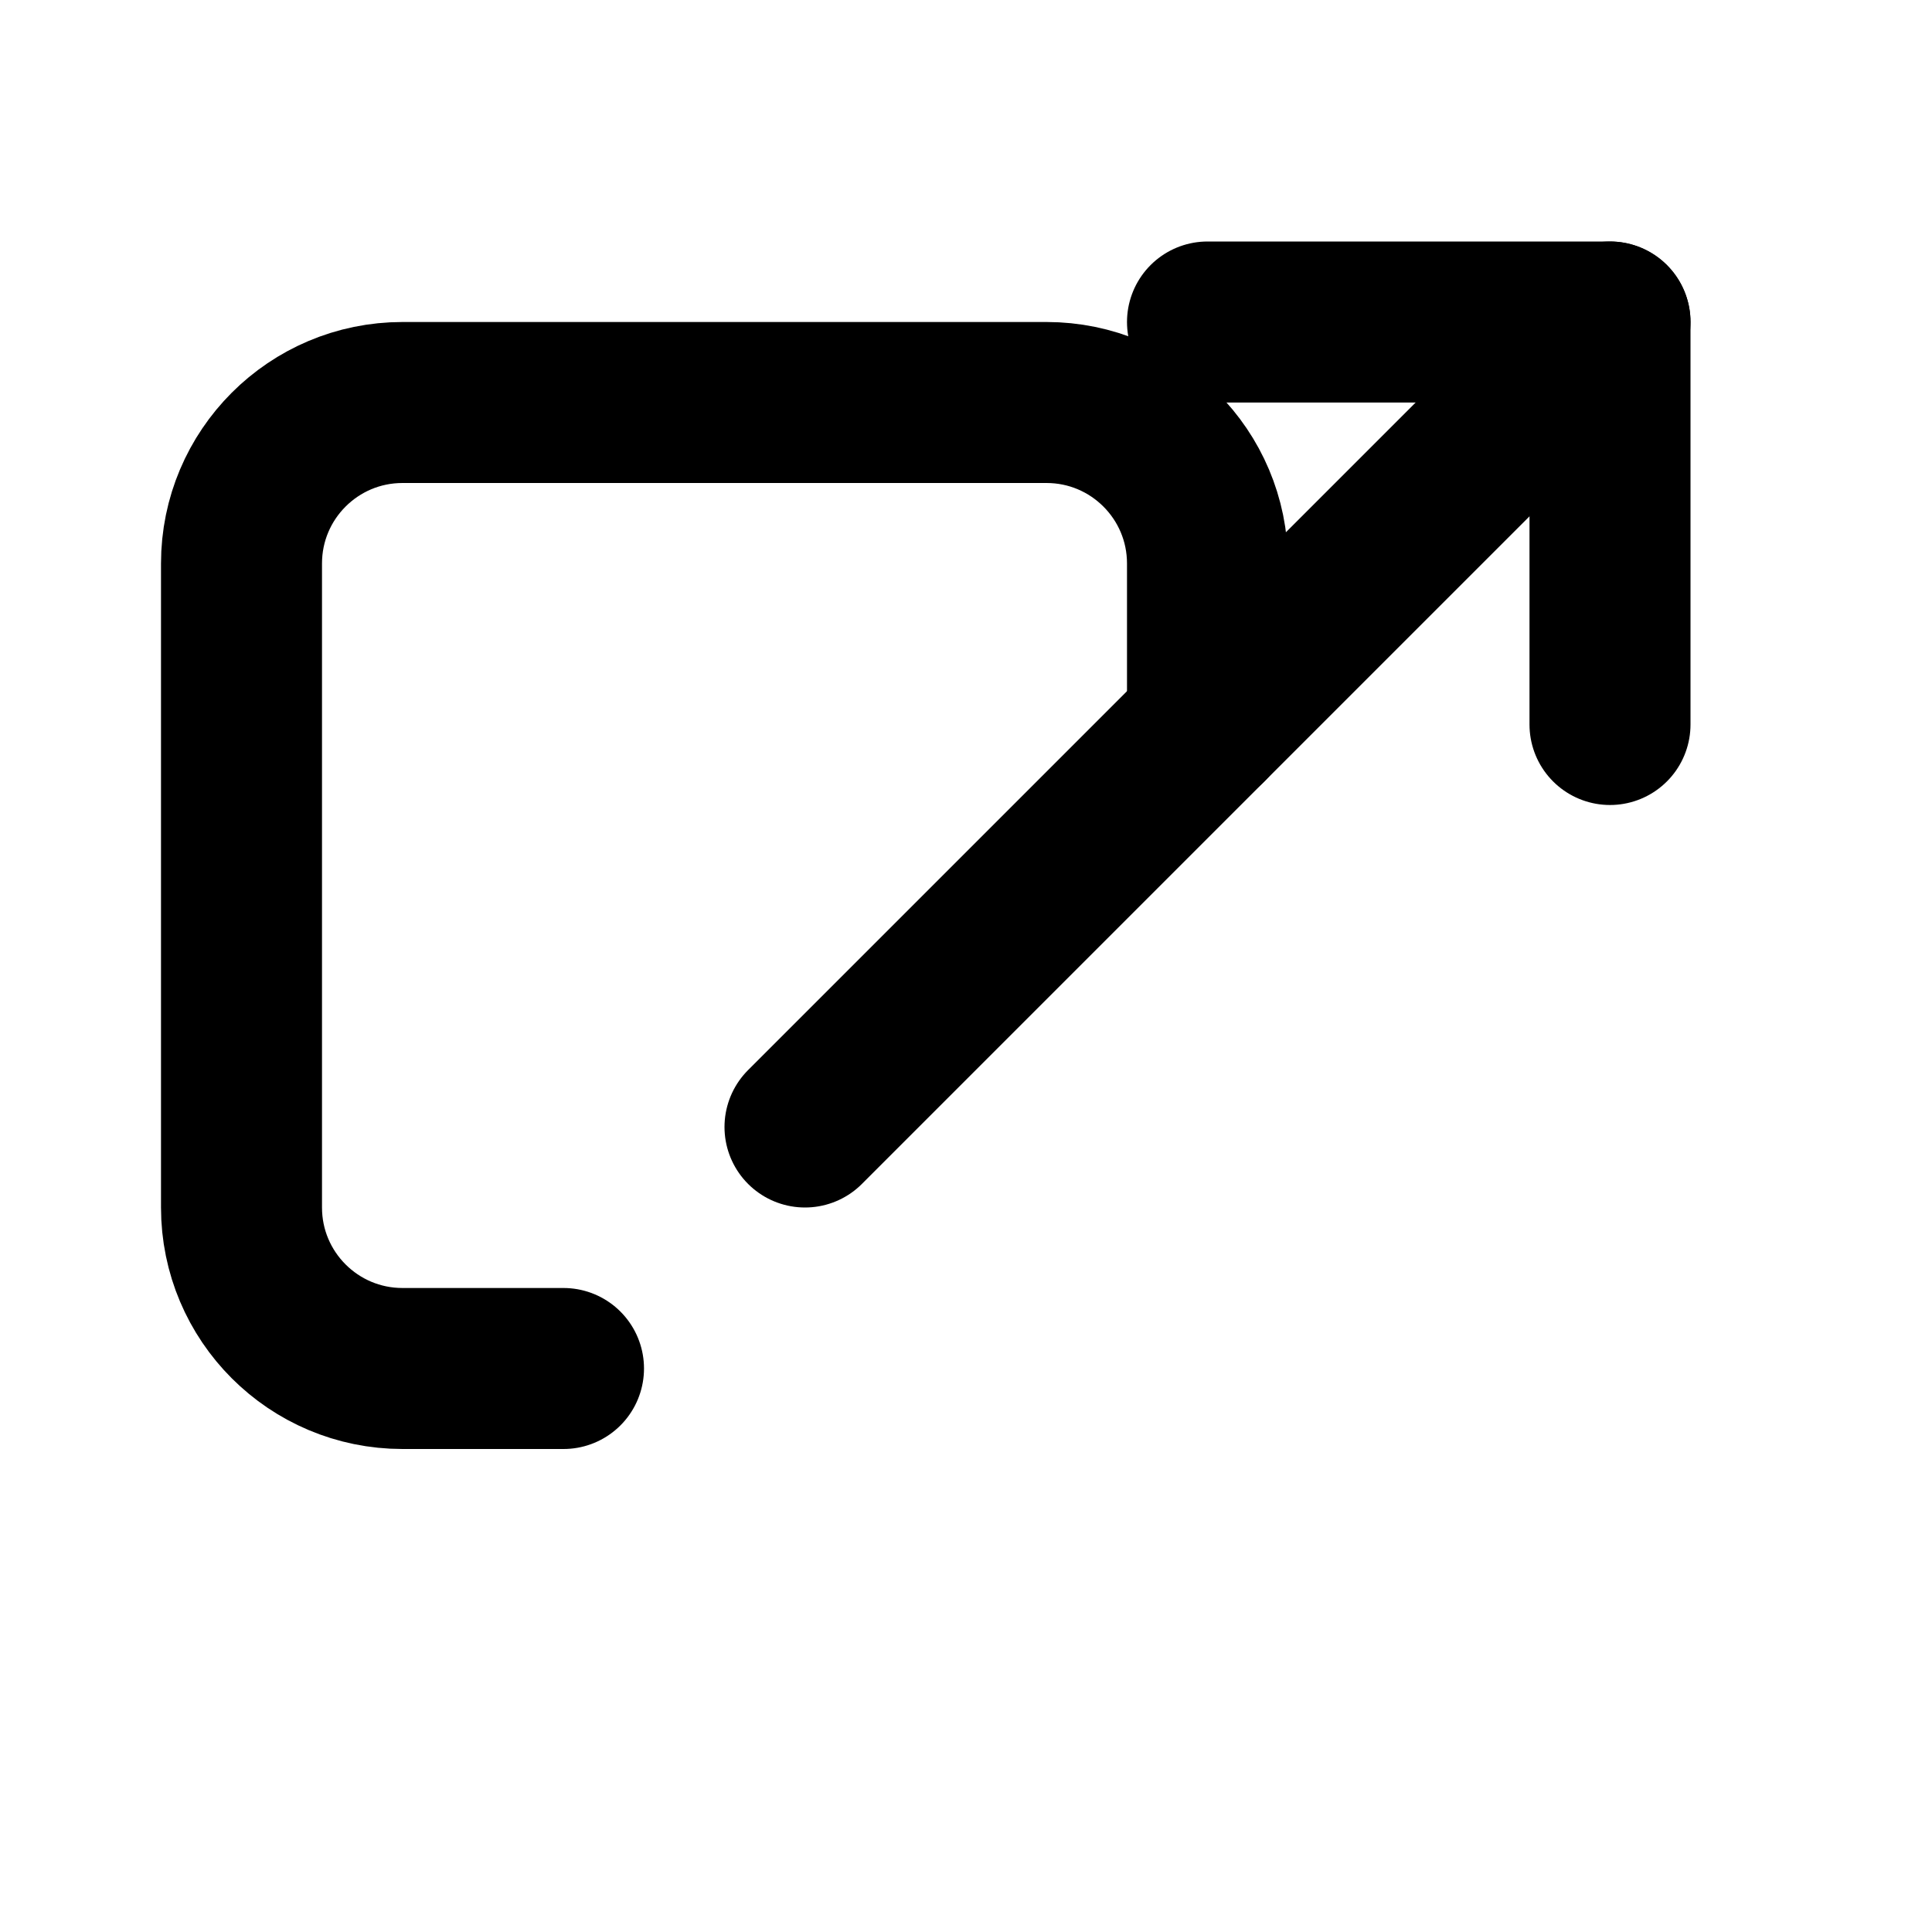
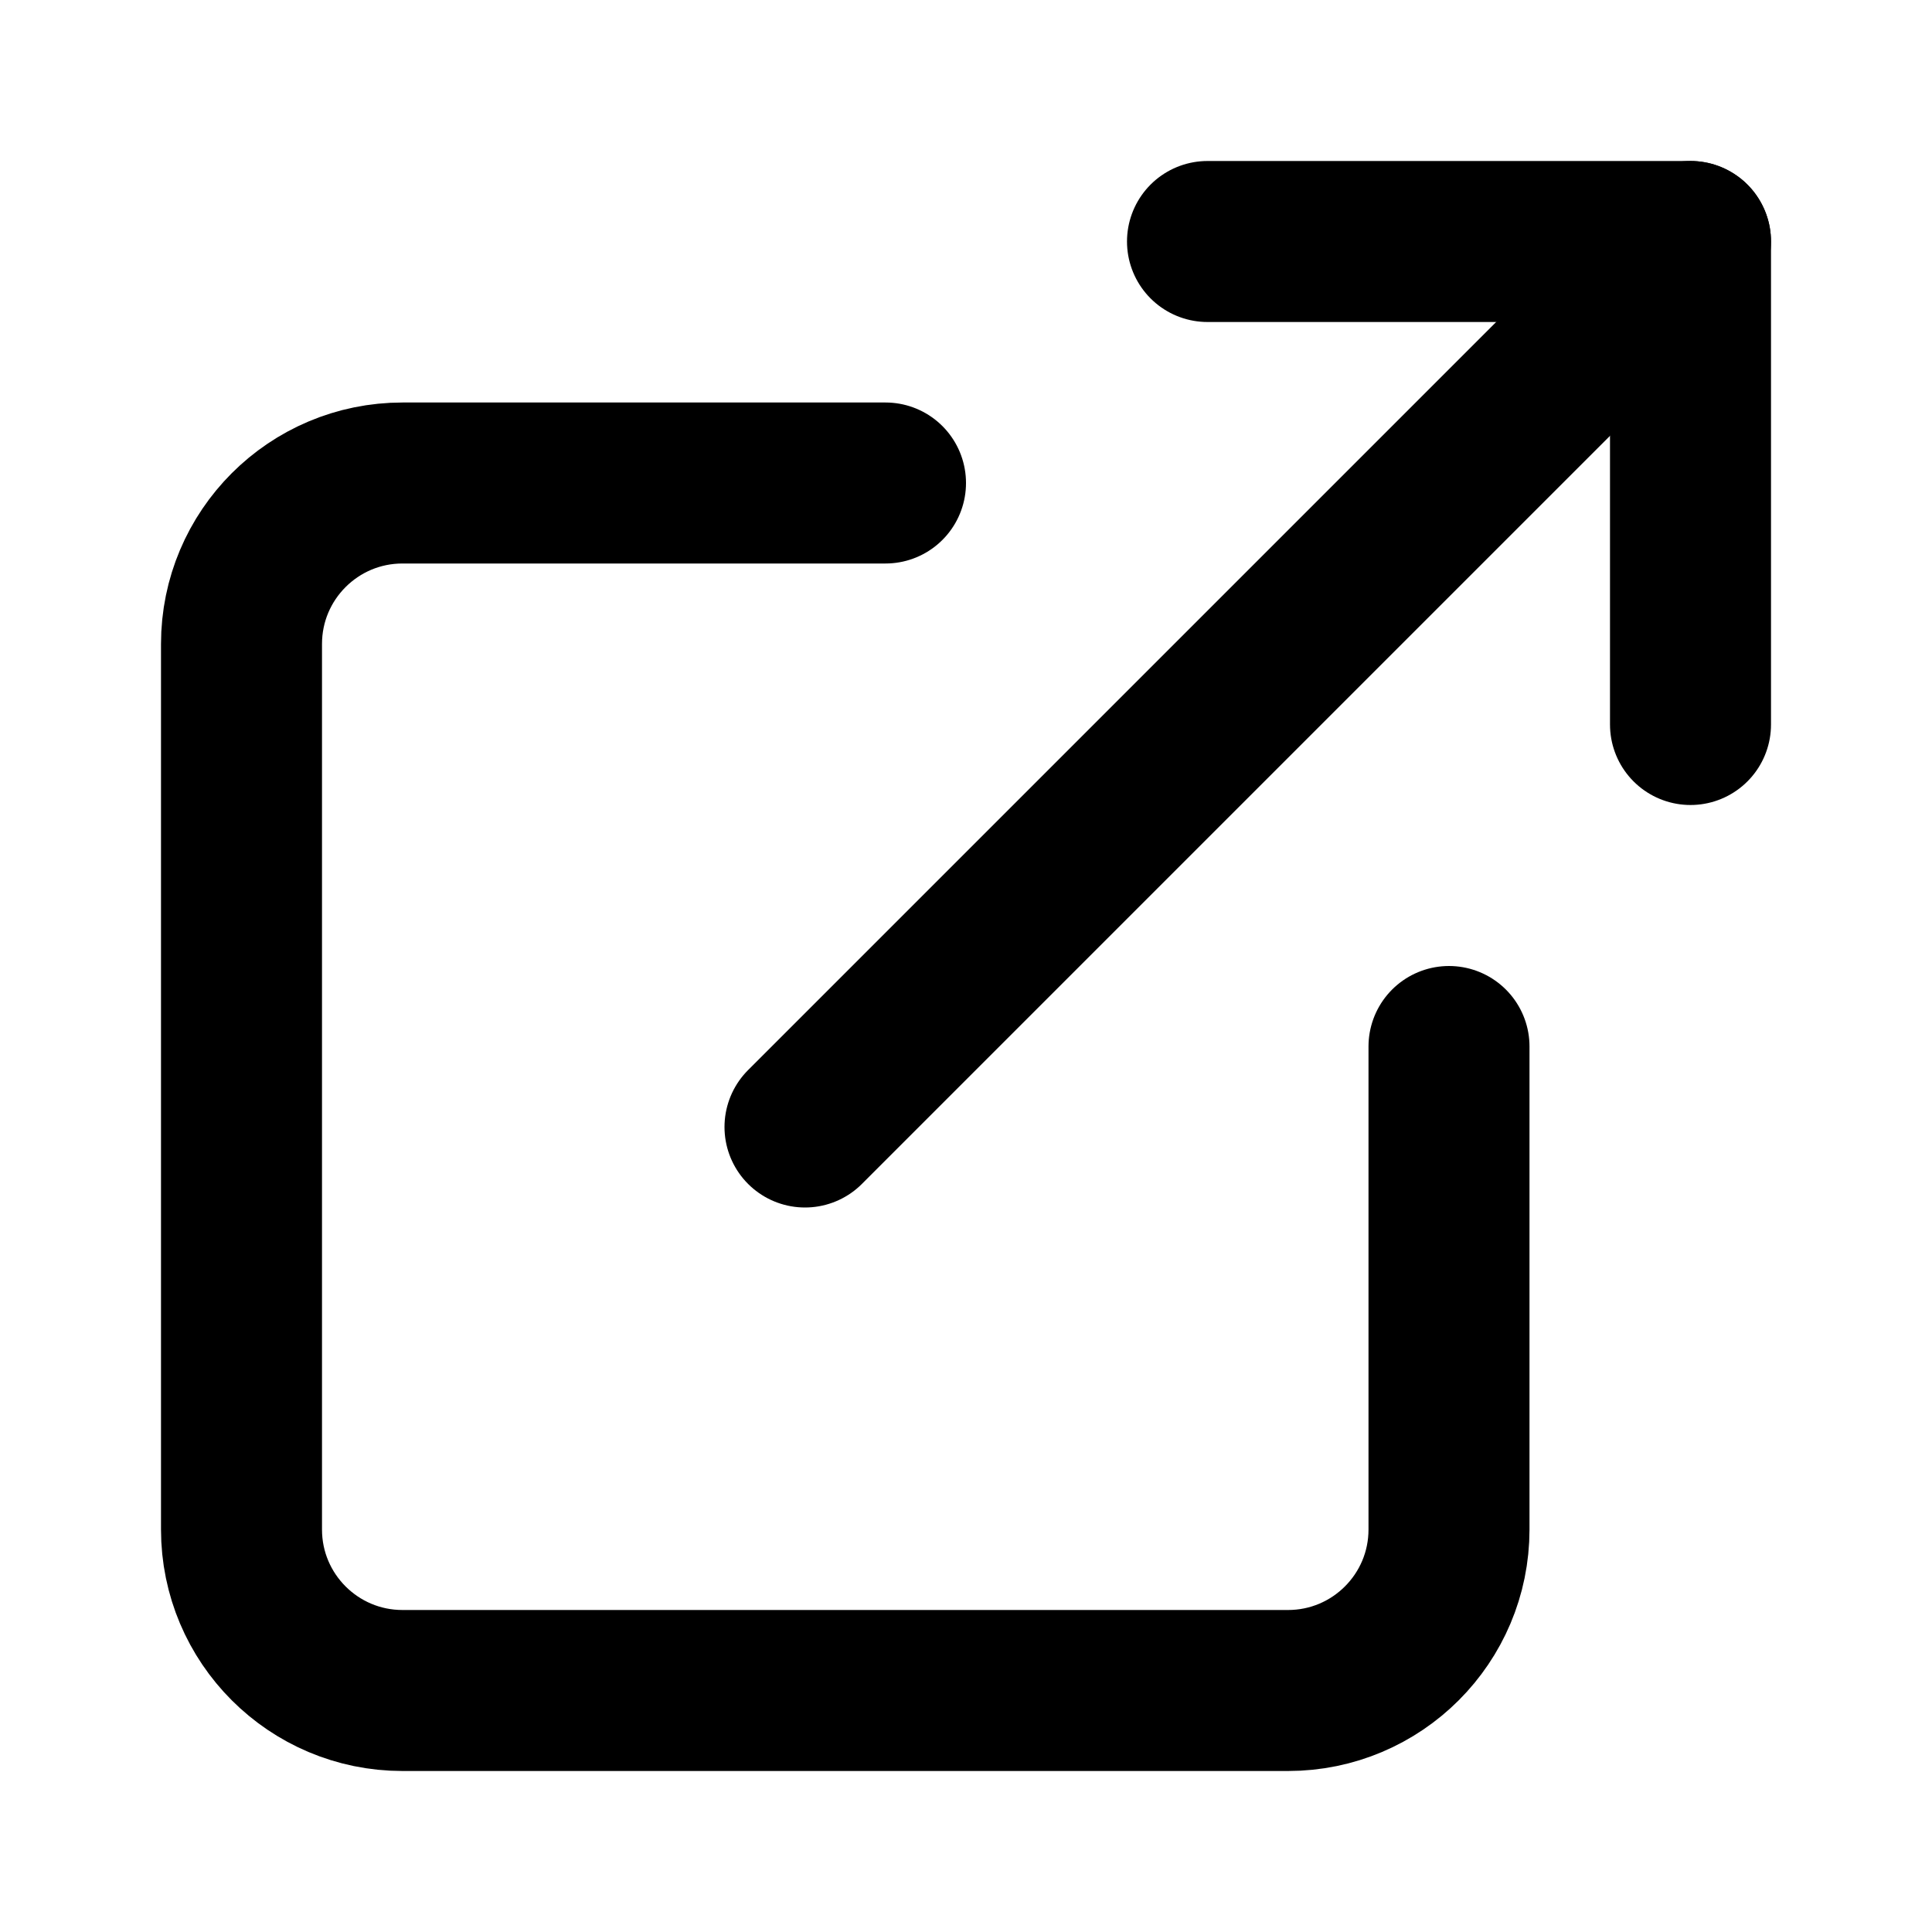
<svg xmlns="http://www.w3.org/2000/svg" viewBox="0 0 24 24" fill="none" stroke="currentColor" stroke-width="2" stroke-linecap="round" stroke-linejoin="round">
-   <path d="M7 17h-2a2 2 0 0 1-2-2v-8a2 2 0 0 1 2-2h8a2 2 0 0 1 2 2v2" />
-   <path d="M10 14l10-10" />
-   <path d="M15 4h5v5" />
+   <path d="M15 3h6v6" />
+   <path d="M10 14 21 3" />
+   <path d="M18 13v6a2 2 0 0 1-2 2H5a2 2 0 0 1-2-2V8a2 2 0 0 1 2-2h6" />
</svg>
